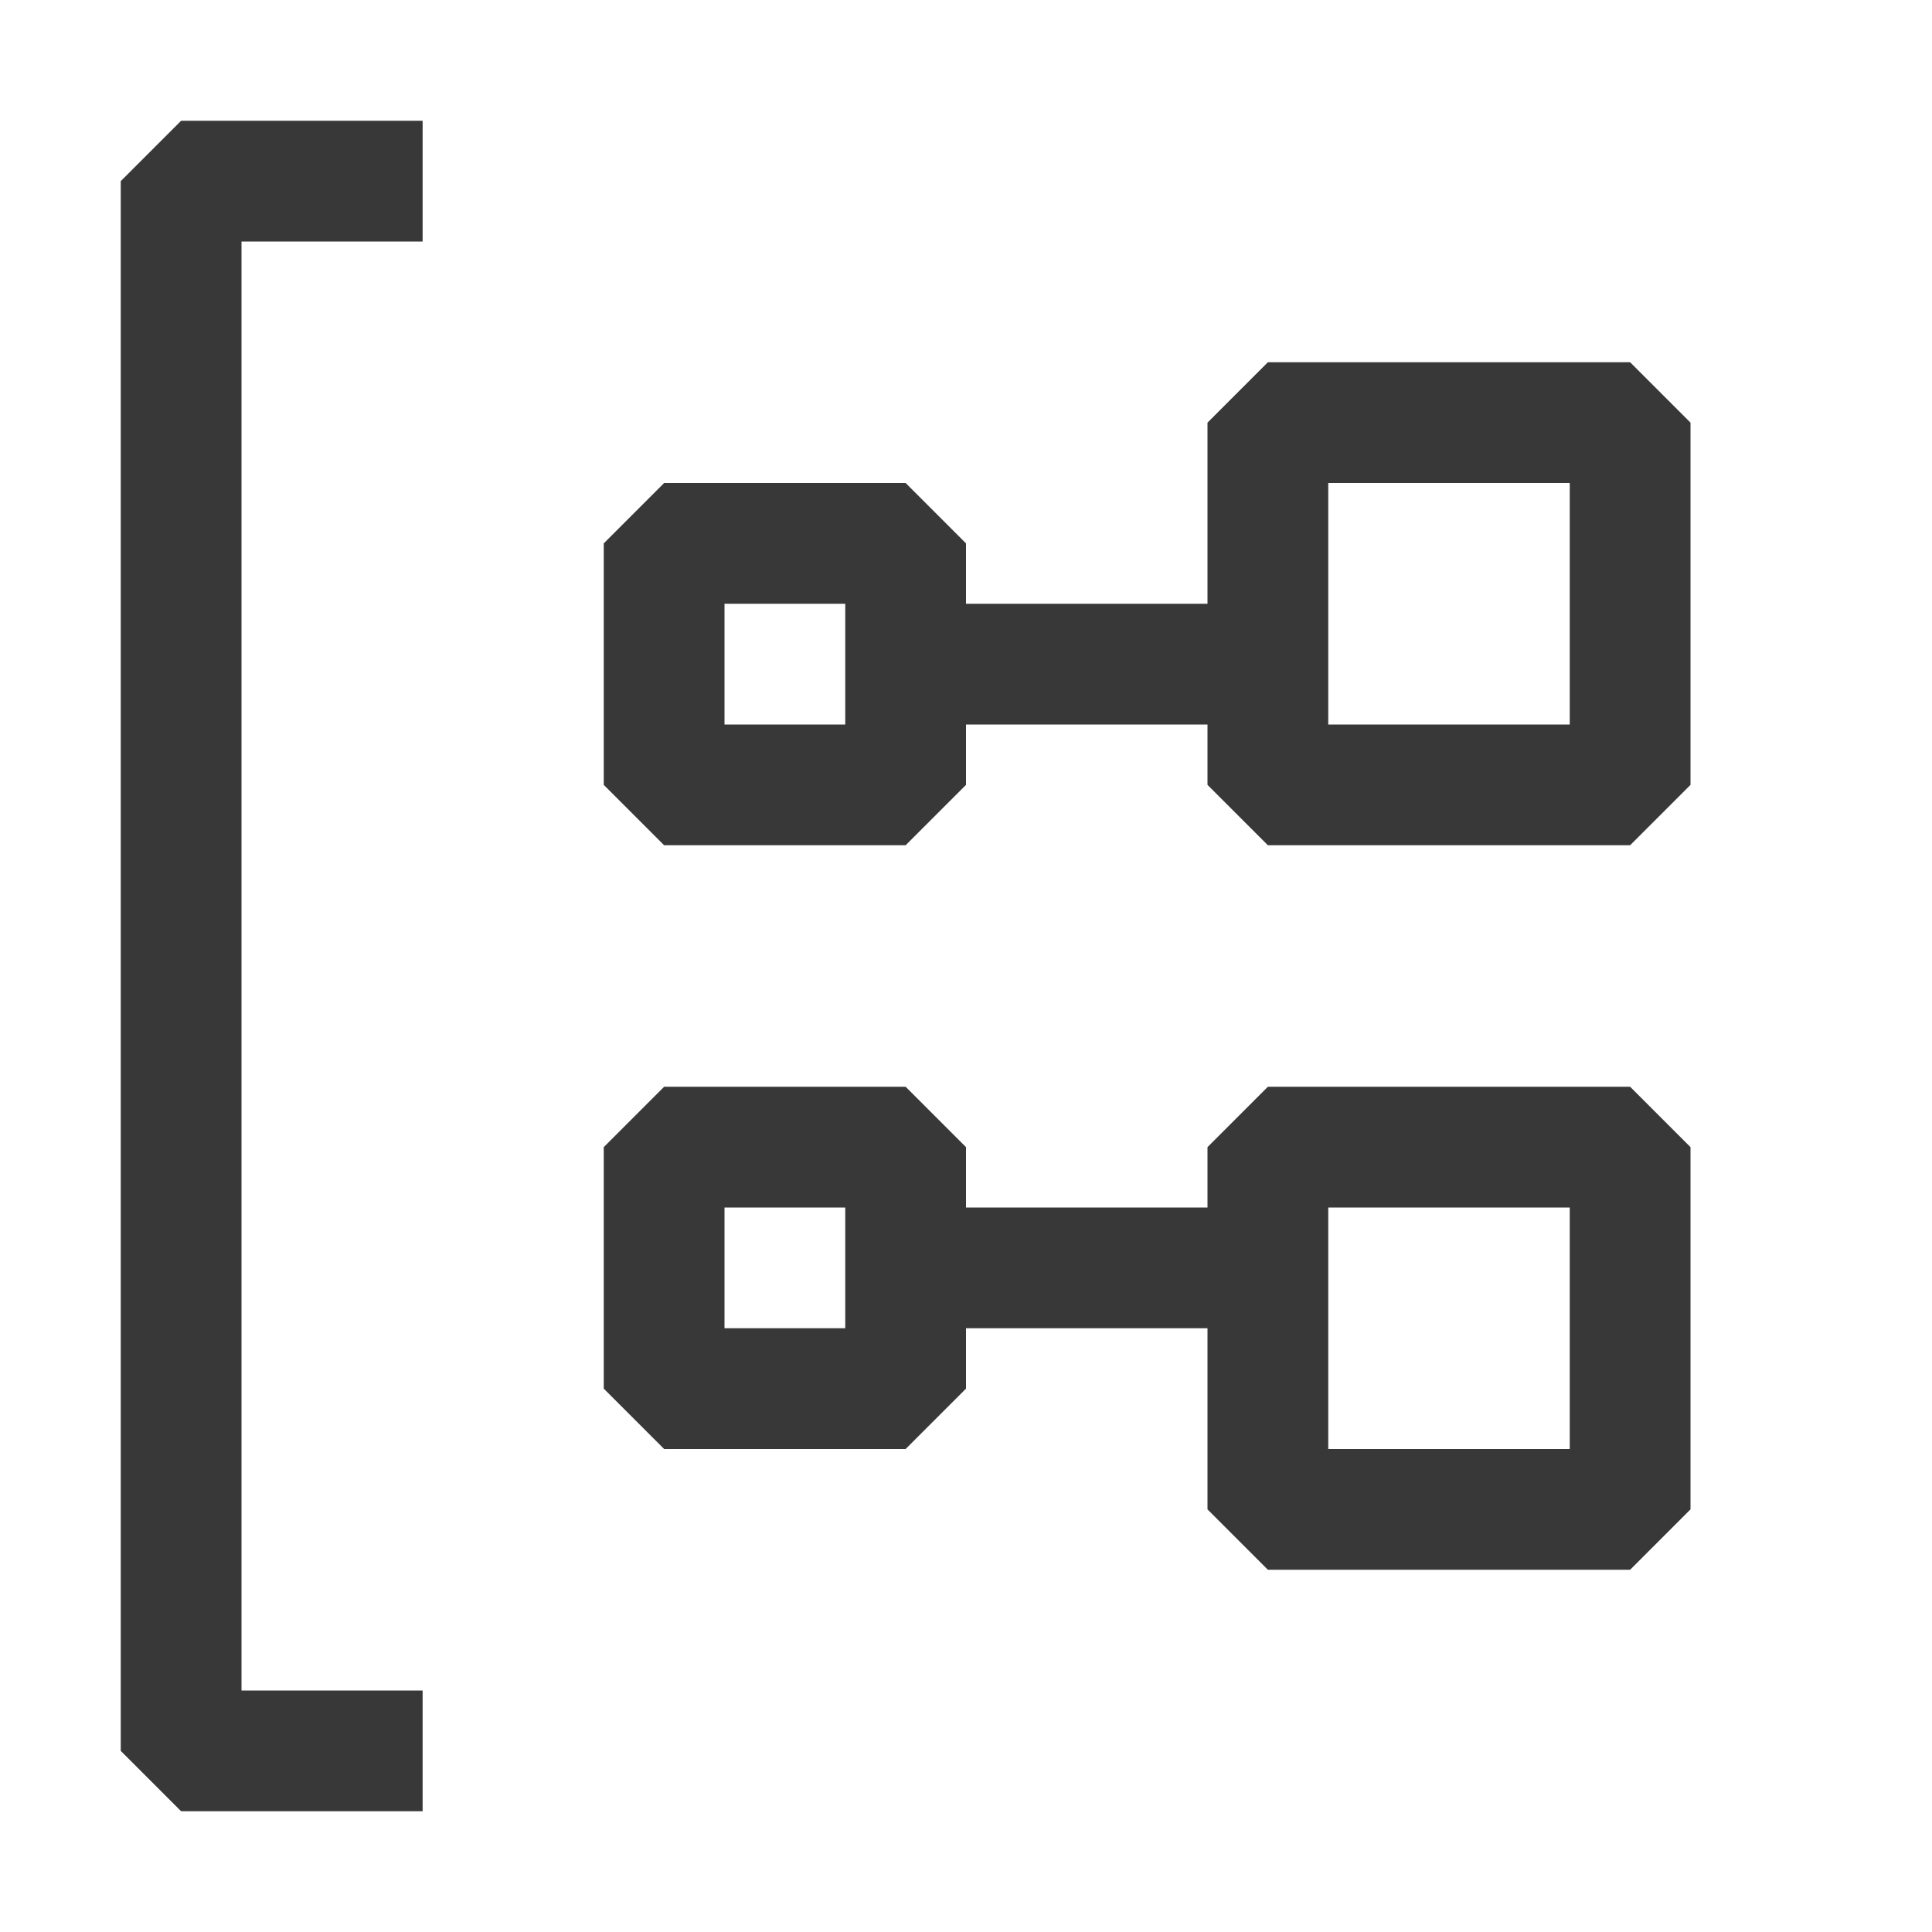
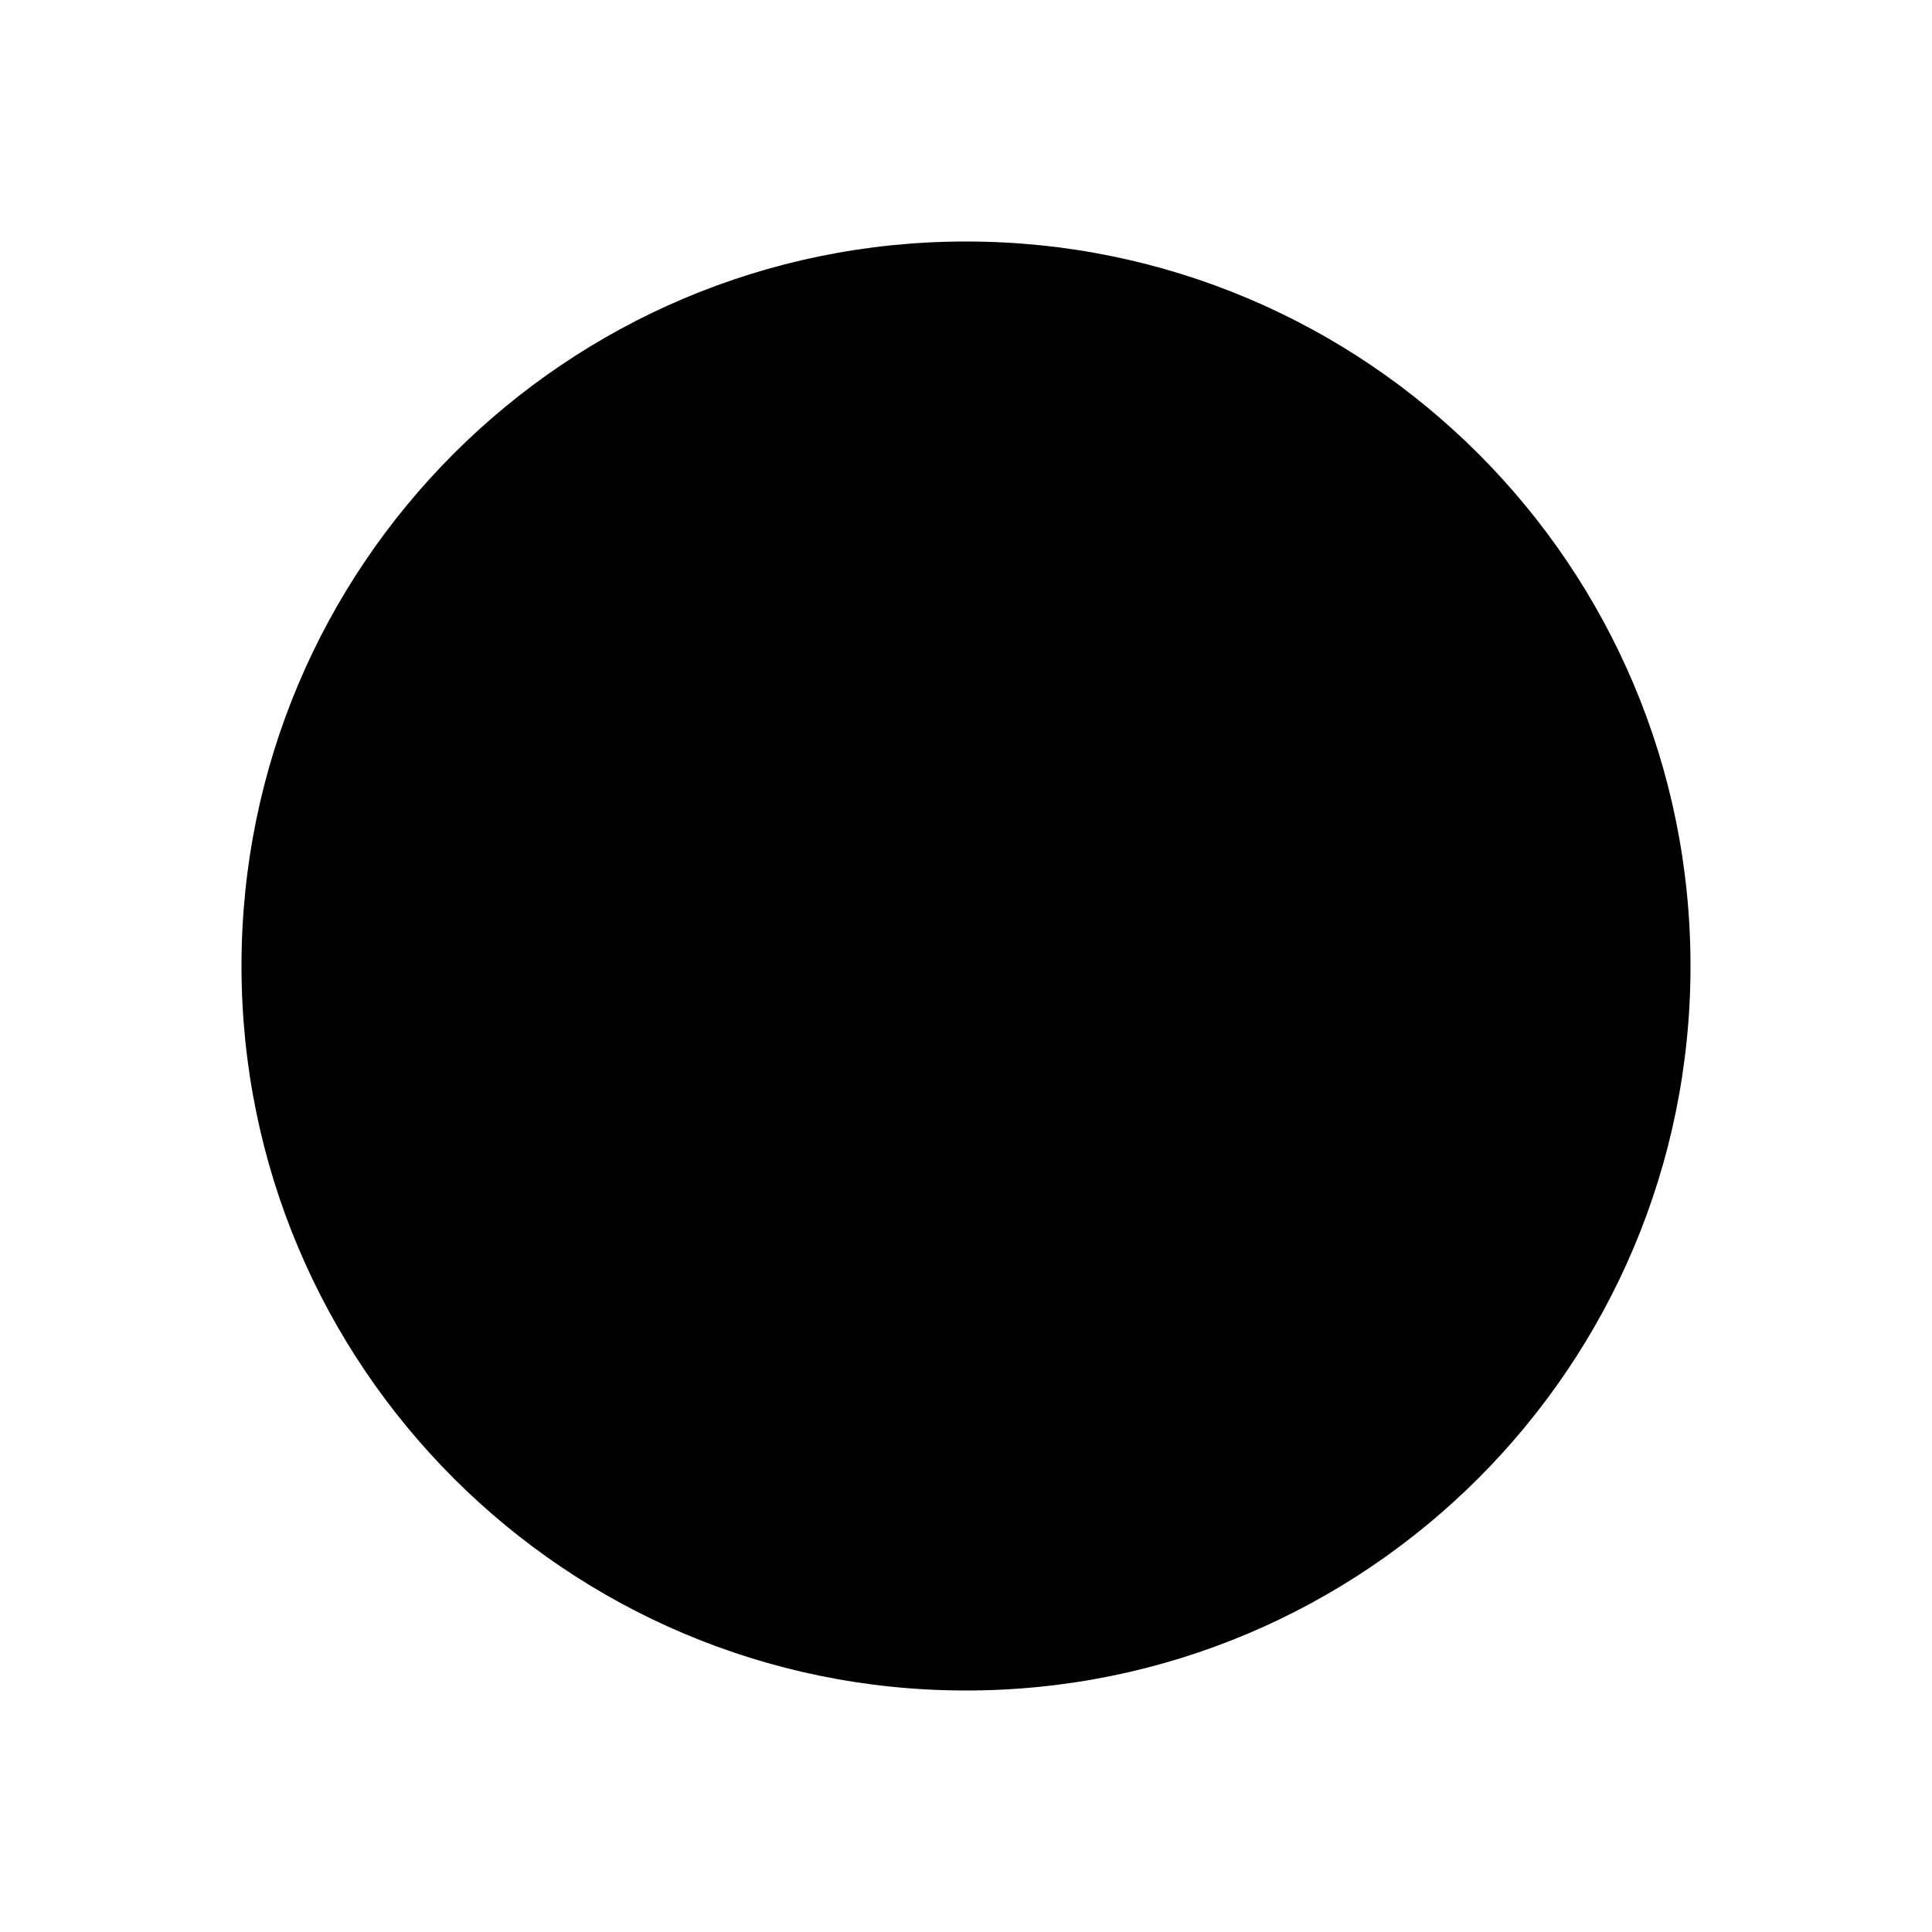
- <svg xmlns="http://www.w3.org/2000/svg" width="16" height="16" viewBox="0 0 16 16" fill="#383838">
-   <path fill="#383838" fill-rule="evenodd" d="M1.5 1h2v1H2v12h1.5v1h-2l-.5-.5v-13zm6 6h-2L5 6.5v-2l.5-.5h2l.5.5v2zM6 6h1V5H6zm7.5 1h-3l-.5-.5v-3l.5-.5h3l.5.5v3zM11 6h2V4h-2zm-3.5 6h-2l-.5-.5v-2l.5-.5h2l.5.5v2zM6 11h1v-1H6zm7.5 2h-3l-.5-.5v-3l.5-.5h3l.5.5v3zM11 12h2v-2h-2zm-1-2H8v1h2zm0-5H8v1h2z" clip-rule="evenodd" />
+ <svg xmlns="http://www.w3.org/2000/svg" width="800px" height="800px" viewBox="0 0 24 24" fill="none">
+   <path d="M12 21C16.971 21 21 16.971 21 12C21 7.029 16.971 3 12 3C7.029 3 3 7.029 3 12C3 16.971 7.029 21 12 21Z" fill="#000000" />
</svg>
